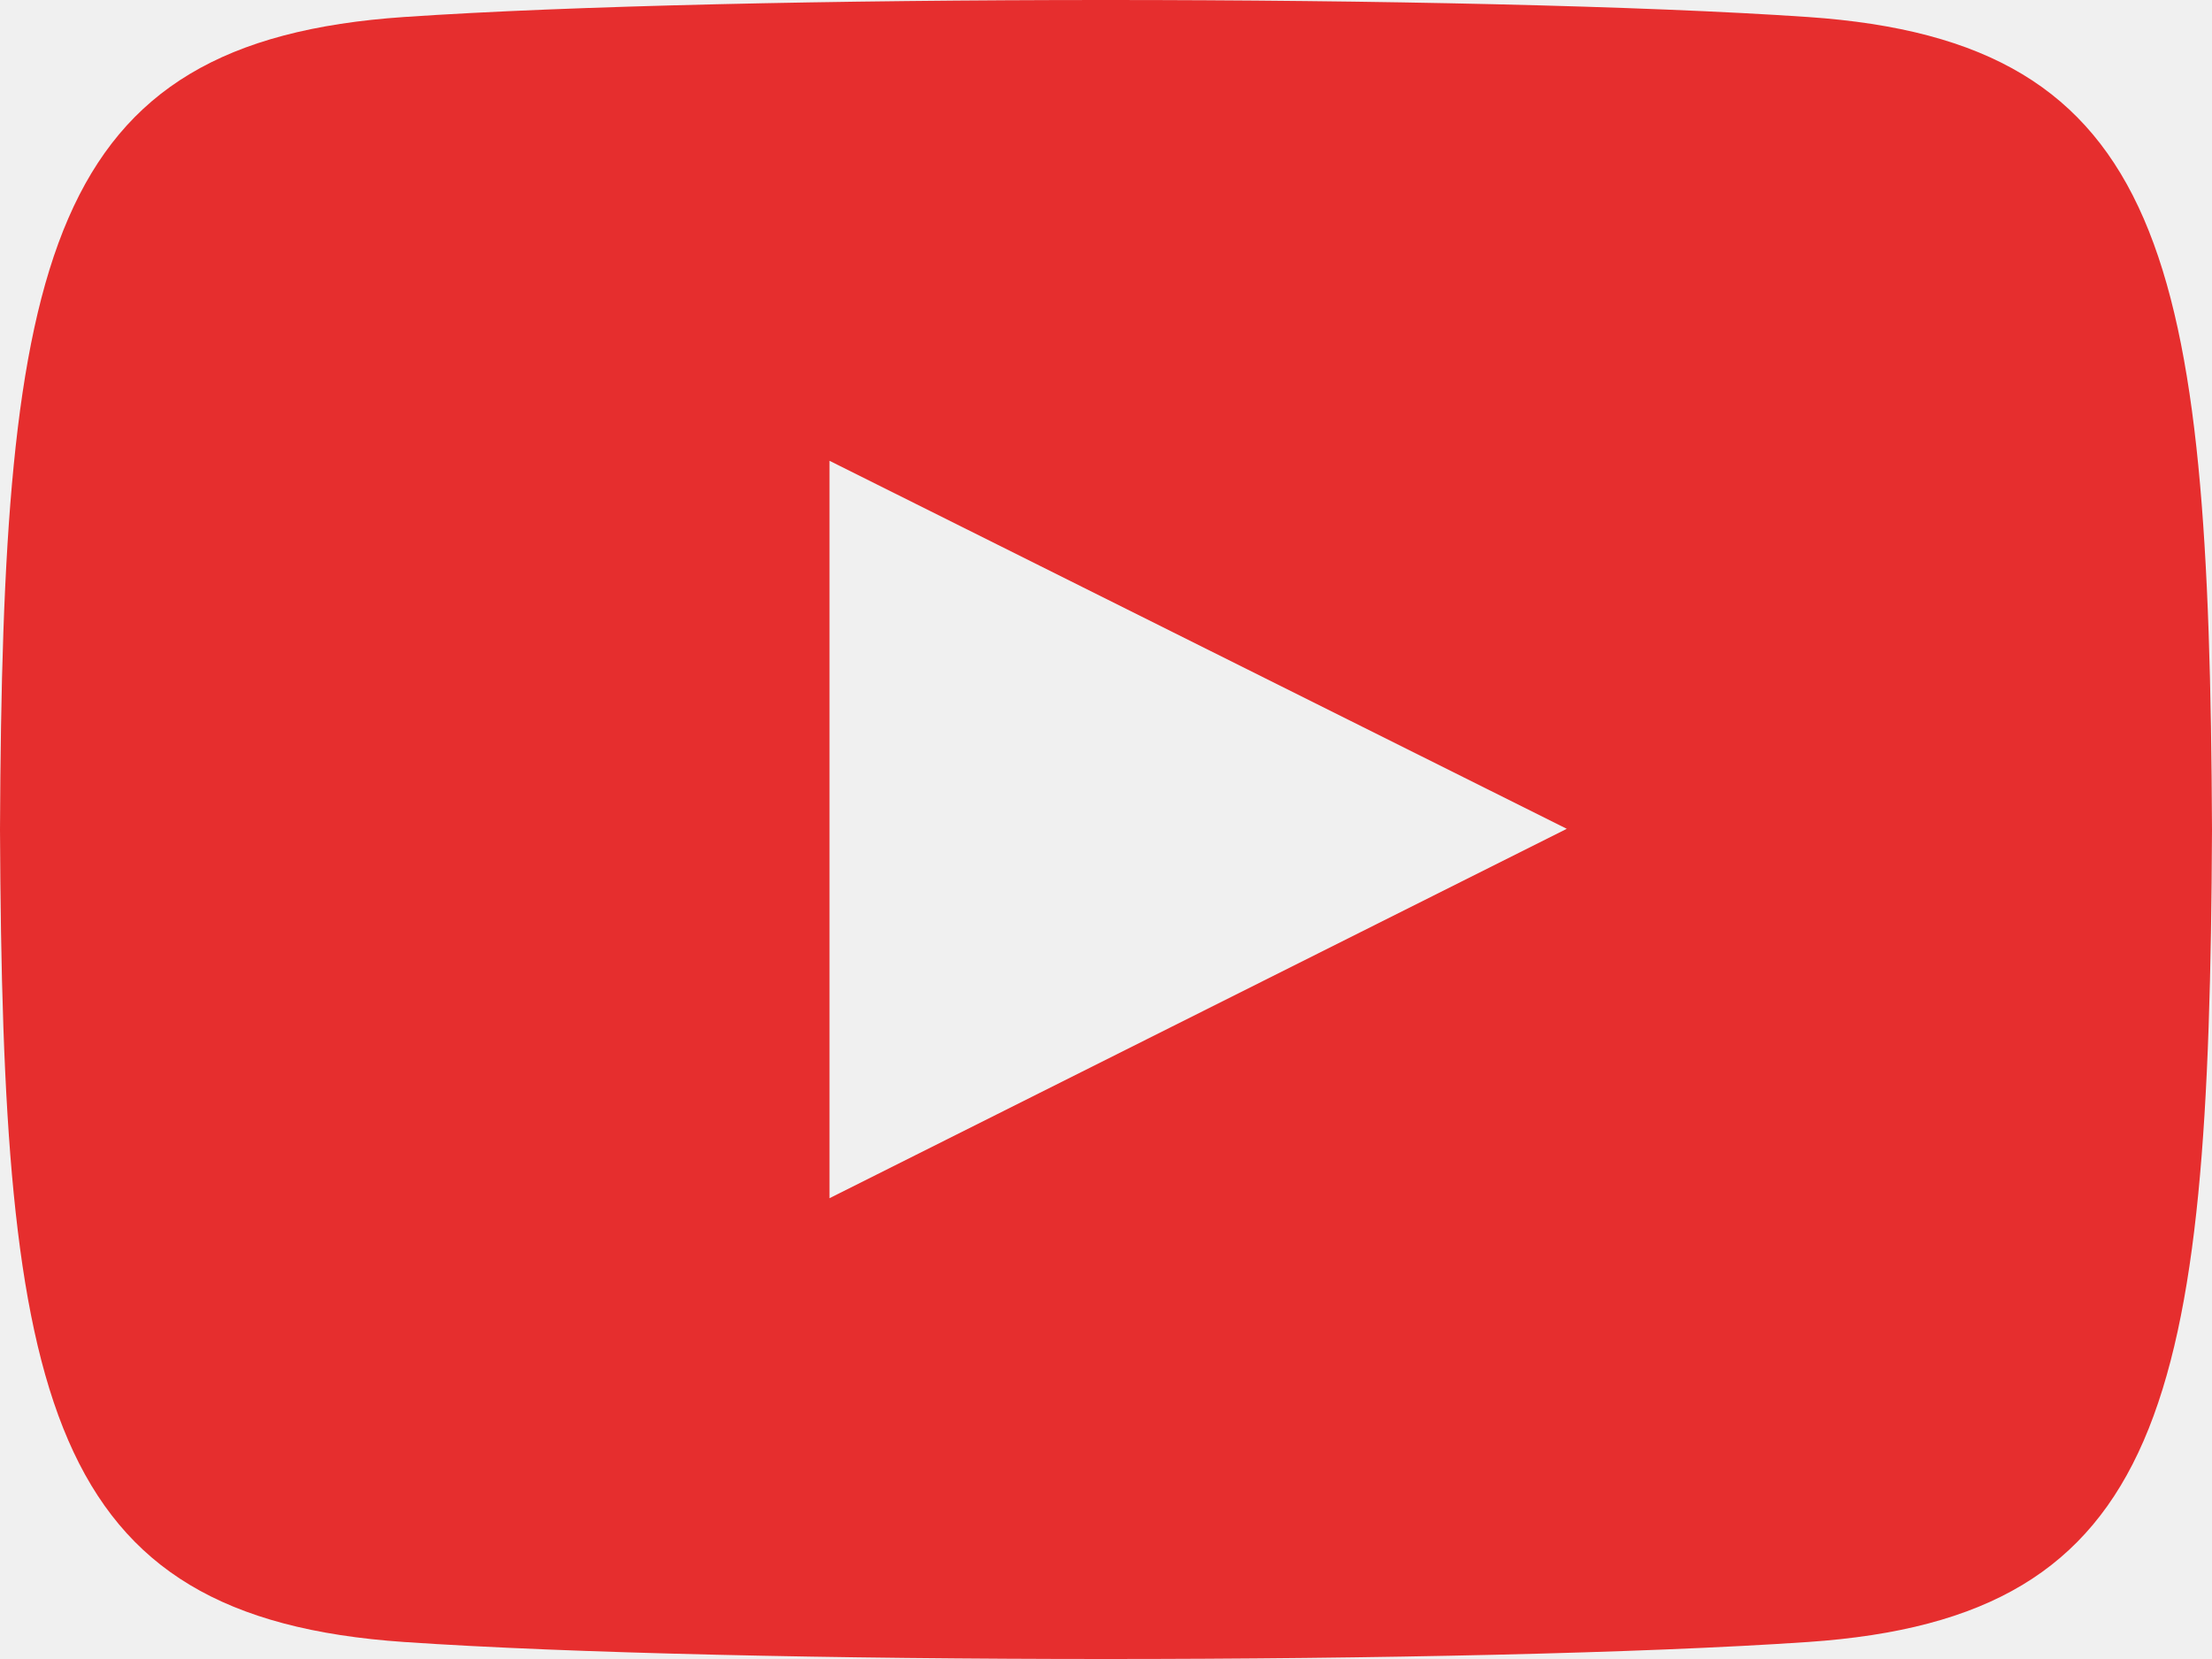
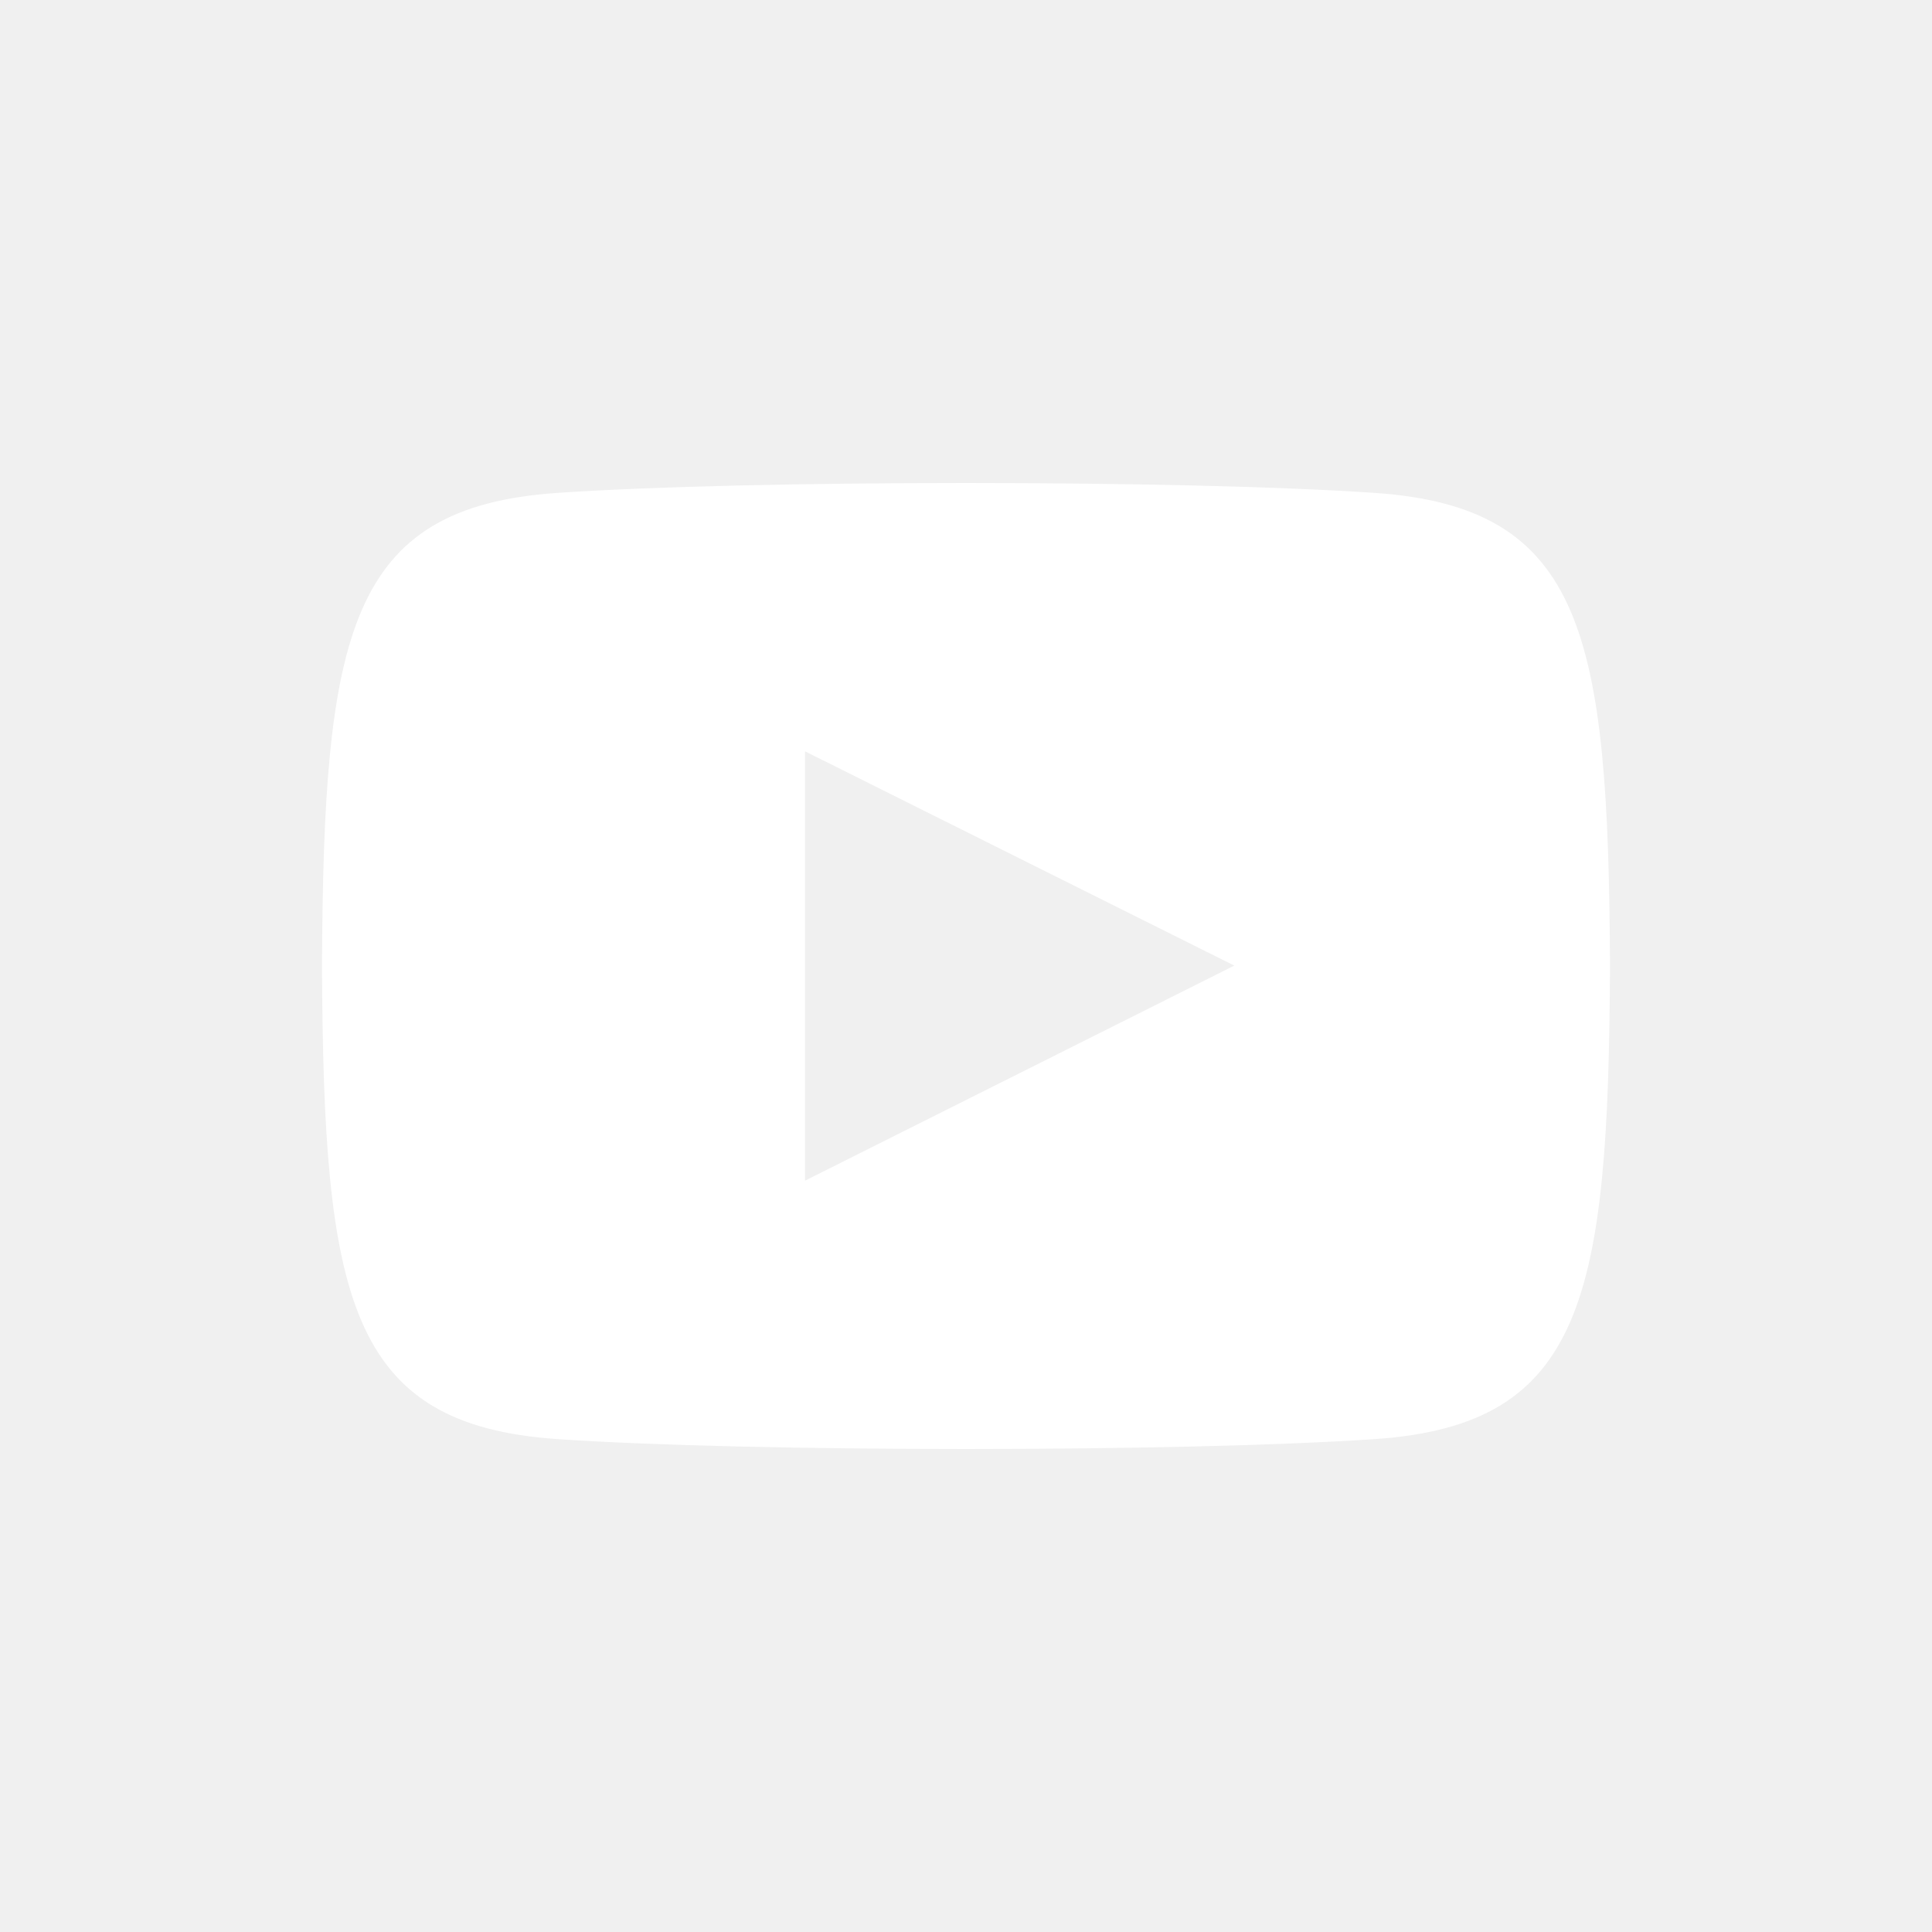
- <svg xmlns="http://www.w3.org/2000/svg" width="16" height="12" viewBox="0 0 16 12" fill="none">
-   <path d="M13.077 0.123C10.674 -0.041 5.323 -0.041 2.923 0.123C0.325 0.3 0.019 1.869 0 6C0.019 10.123 0.323 11.699 2.923 11.877C5.323 12.041 10.674 12.041 13.077 11.877C15.675 11.7 15.981 10.131 16 6C15.981 1.877 15.677 0.301 13.077 0.123ZM6 8.667V3.333L11.333 5.995L6 8.667Z" fill="#E62E2E" />
+ <svg xmlns="http://www.w3.org/2000/svg" width="24" height="24" viewBox="0 0 24 24" fill="none">
+   <path d="M17.077 6.123C14.674 5.959 9.323 5.959 6.923 6.123C4.325 6.3 4.019 7.869 4 12C4.019 16.123 4.323 17.699 6.923 17.877C9.323 18.041 14.674 18.041 17.077 17.877C19.675 17.7 19.981 16.131 20 12C19.981 7.877 19.677 6.301 17.077 6.123ZM10 14.667V9.333L15.333 11.995L10 14.667Z" fill="white" />
</svg>
